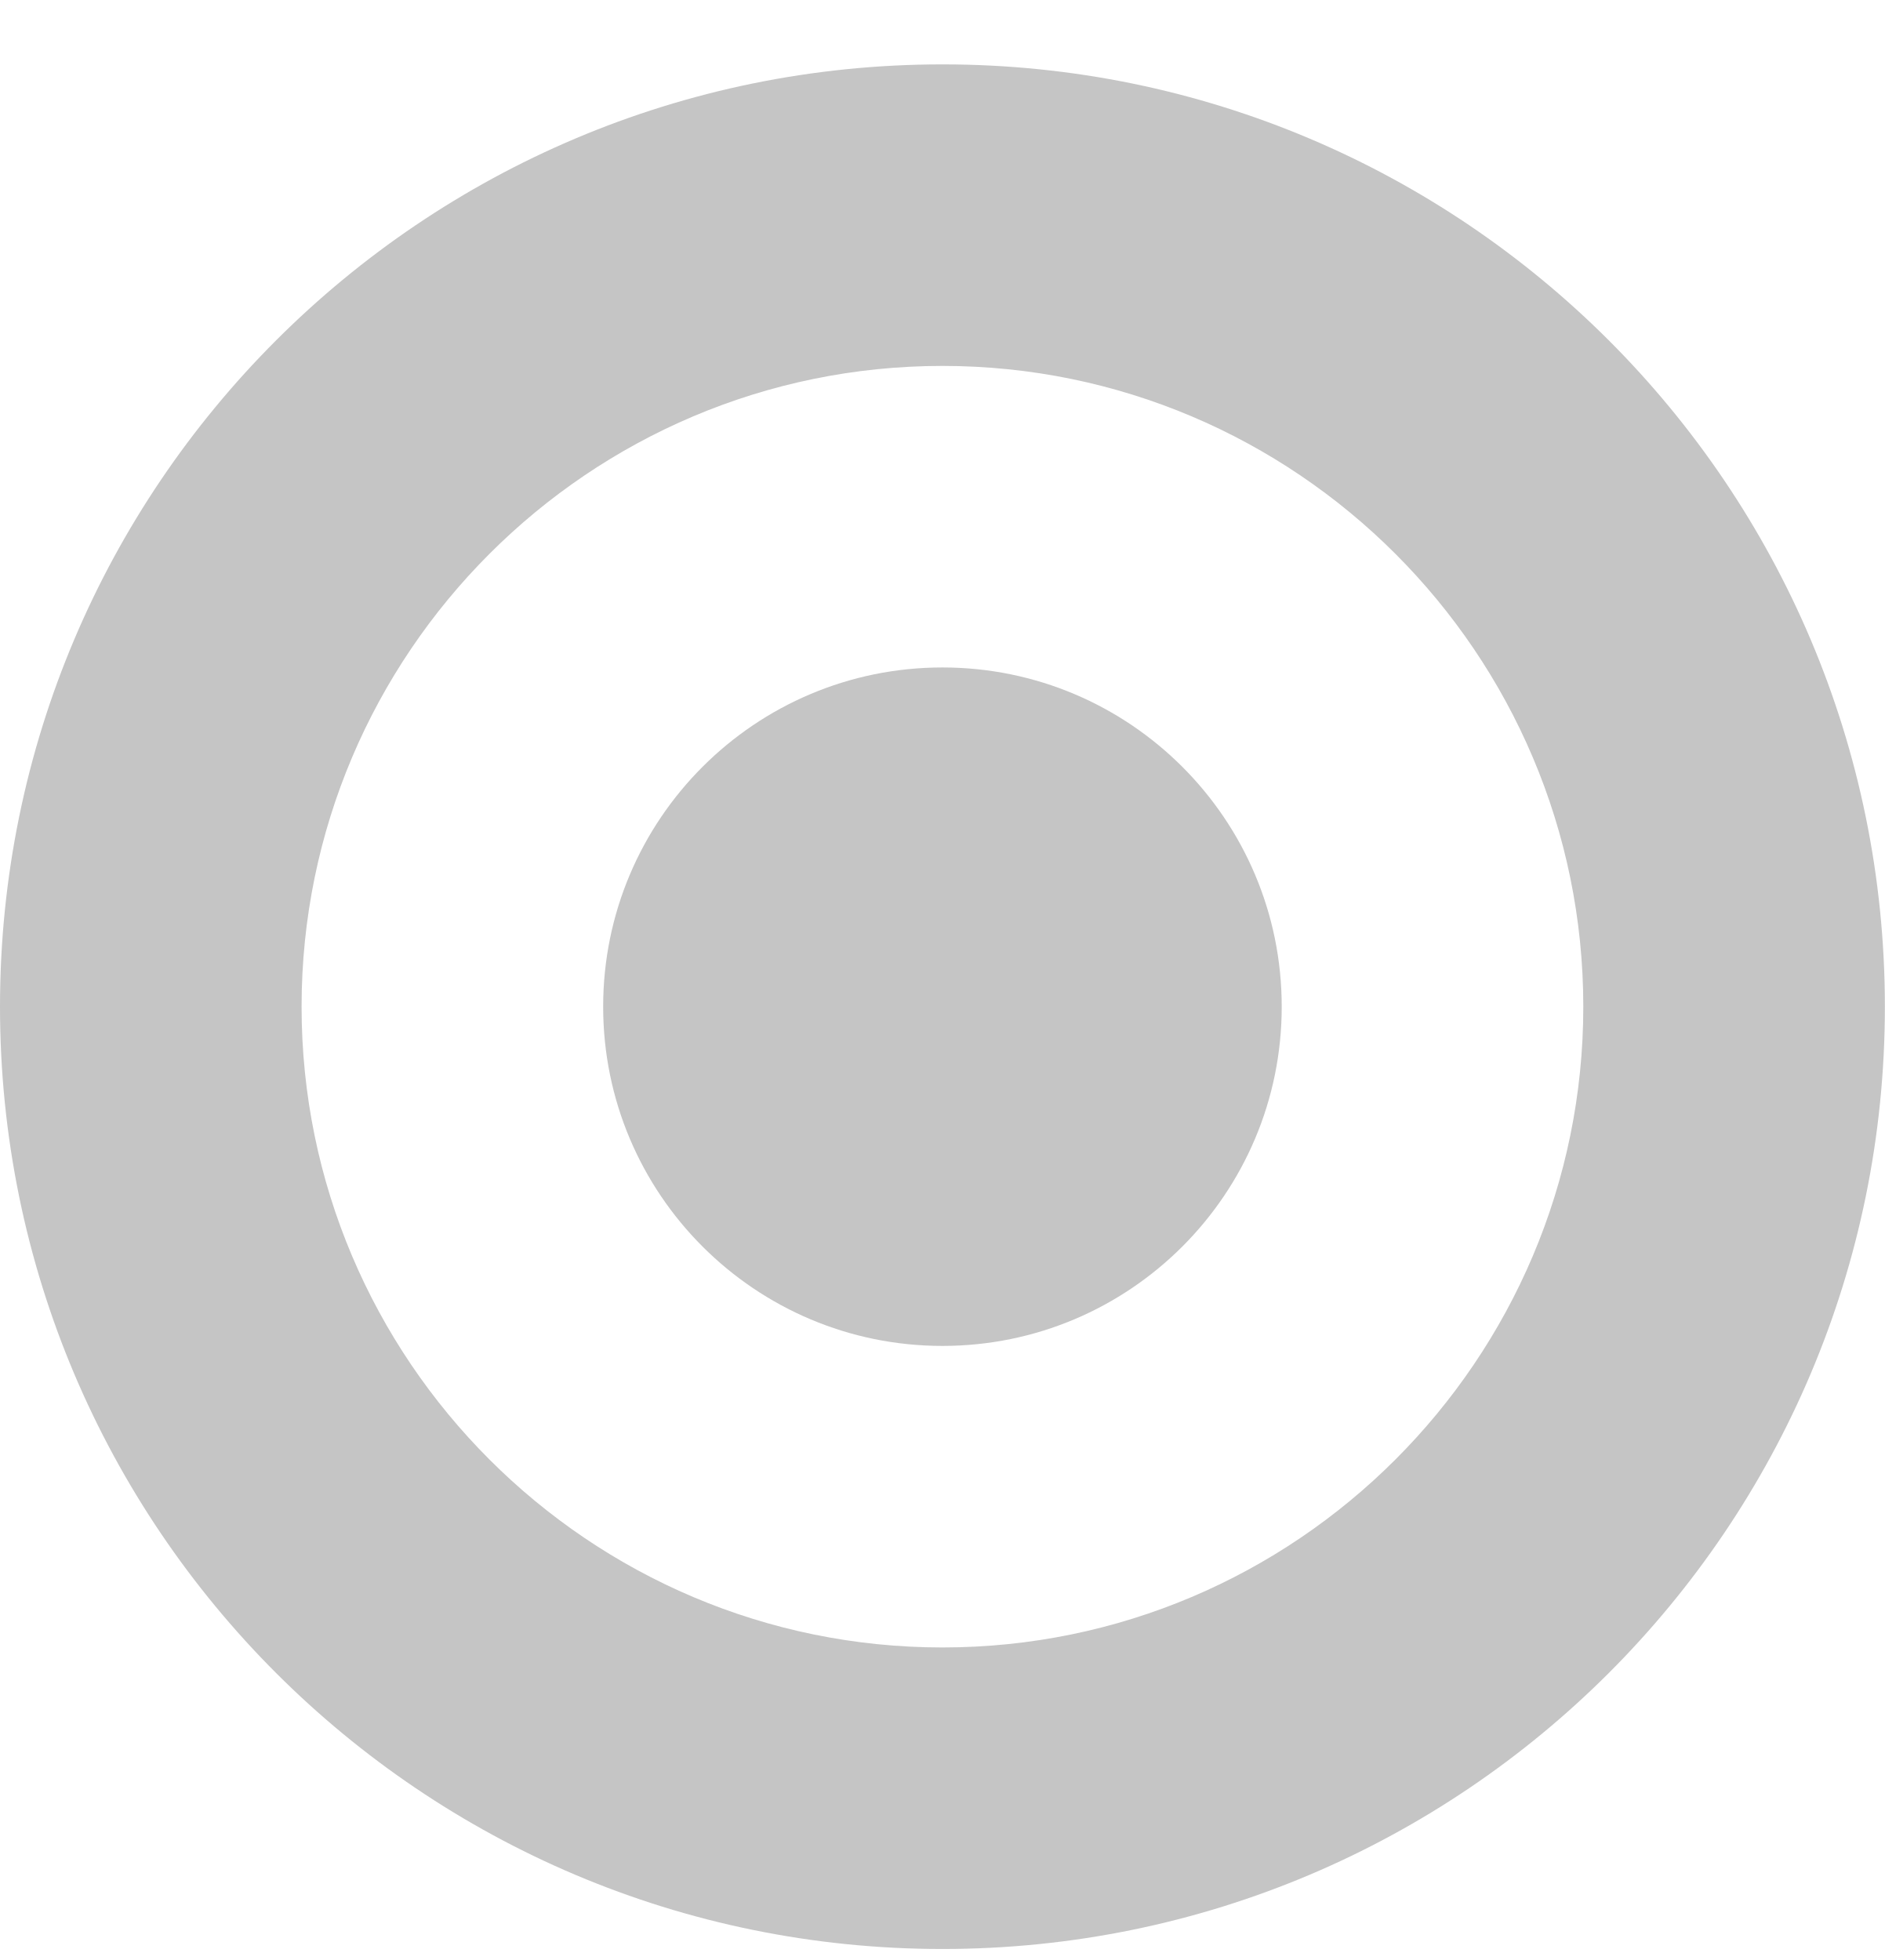
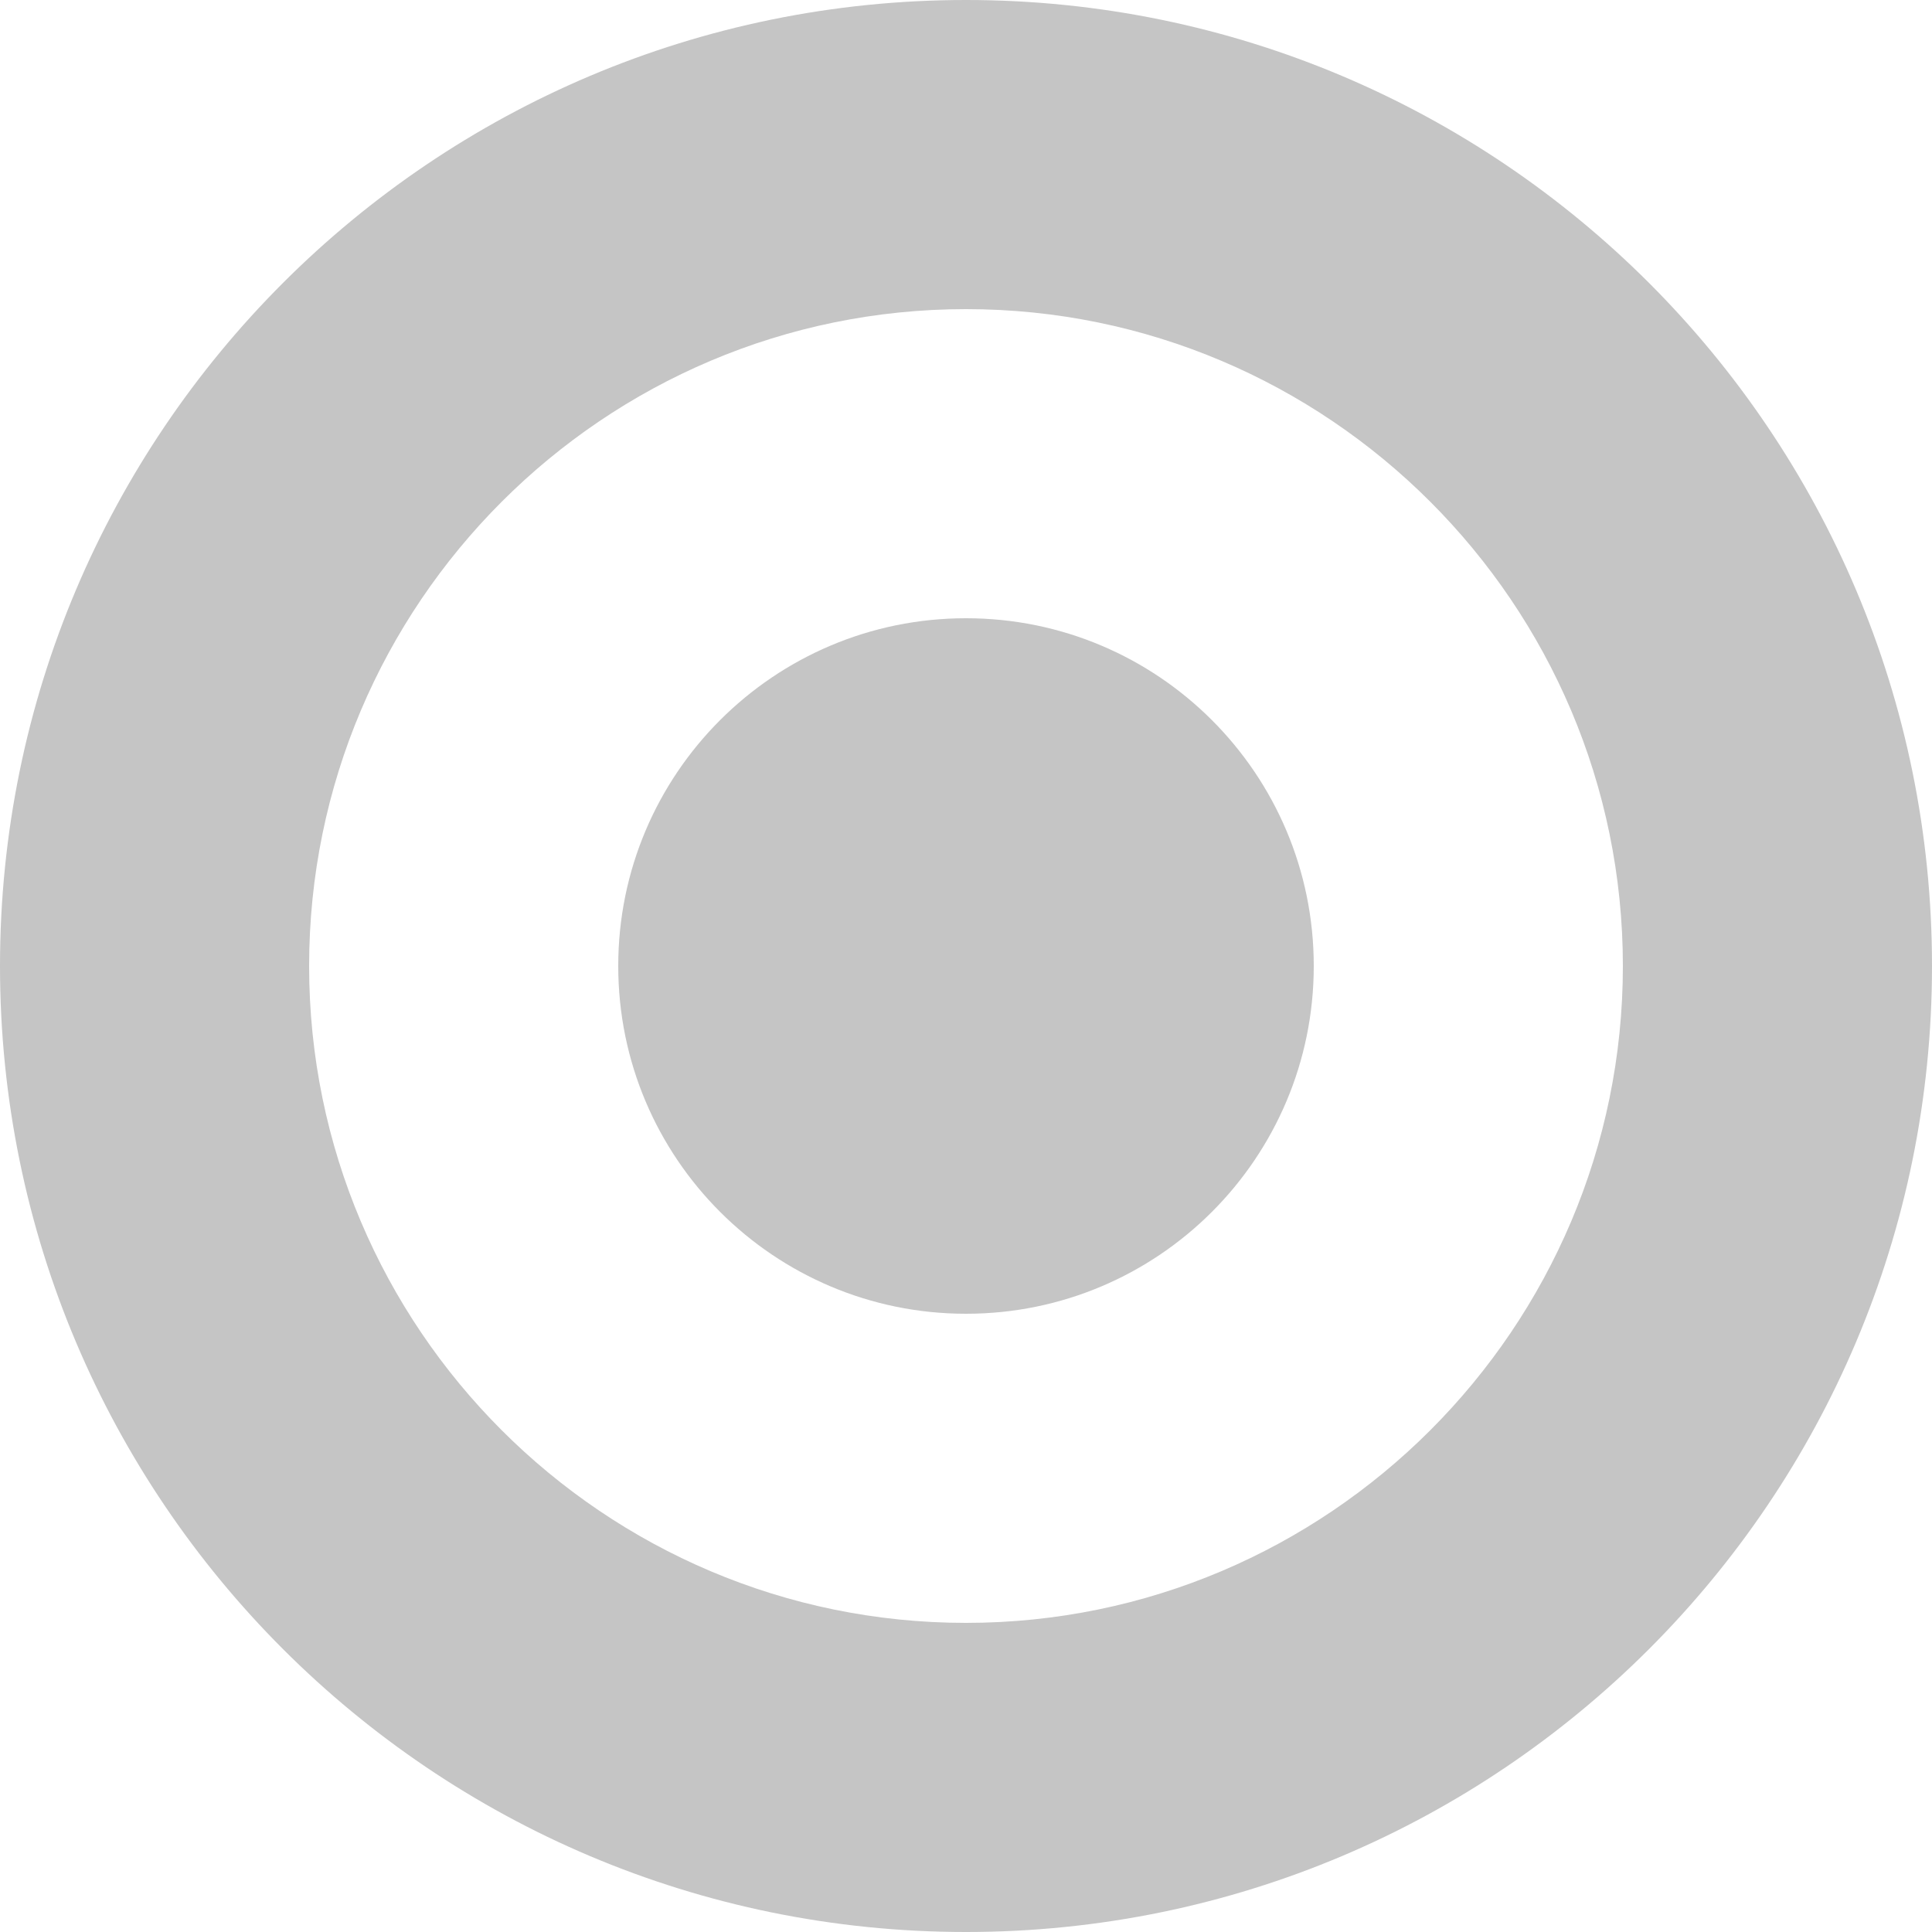
- <svg xmlns="http://www.w3.org/2000/svg" width="25" height="26" viewBox="0 0 25 26" fill="none">
-   <path fill-rule="evenodd" clip-rule="evenodd" d="M0 13.354C0 6.451 5.597 0.854 12.5 0.854C19.403 0.854 25 6.451 25 13.354C25 20.257 19.403 25.854 12.5 25.854C5.597 25.854 0 20.257 0 13.354ZM21 13.354C21 8.667 17.187 4.854 12.5 4.854C7.813 4.854 4 8.667 4 13.354C4 18.041 7.813 21.854 12.5 21.854C17.187 21.854 21 18.041 21 13.354Z" fill="#C5C5C5" />
-   <path d="M12.5 17.854C14.985 17.854 17 15.839 17 13.354C17 10.869 14.985 8.854 12.5 8.854C10.015 8.854 8 10.869 8 13.354C8 15.839 10.015 17.854 12.5 17.854Z" fill="#C5C5C5" />
+ <svg xmlns="http://www.w3.org/2000/svg" width="25" height="25" viewBox="0 0 25 25" fill="none">
+   <path fill-rule="evenodd" clip-rule="evenodd" d="M0 12.5C0 5.597 5.597 0 12.5 0C19.403 0 25 5.597 25 12.5C25 19.403 19.403 25 12.5 25C5.597 25 0 19.403 0 12.5ZM21 12.5C21 7.813 17.187 4 12.5 4C7.813 4 4 7.813 4 12.5C4 17.187 7.813 21 12.5 21C17.187 21 21 17.187 21 12.5Z" fill="#C5C5C5" />
+   <path d="M12.5 17C14.985 17 17 14.985 17 12.5C17 10.015 14.985 8 12.5 8C10.015 8 8 10.015 8 12.5C8 14.985 10.015 17 12.5 17Z" fill="#C5C5C5" />
</svg>
